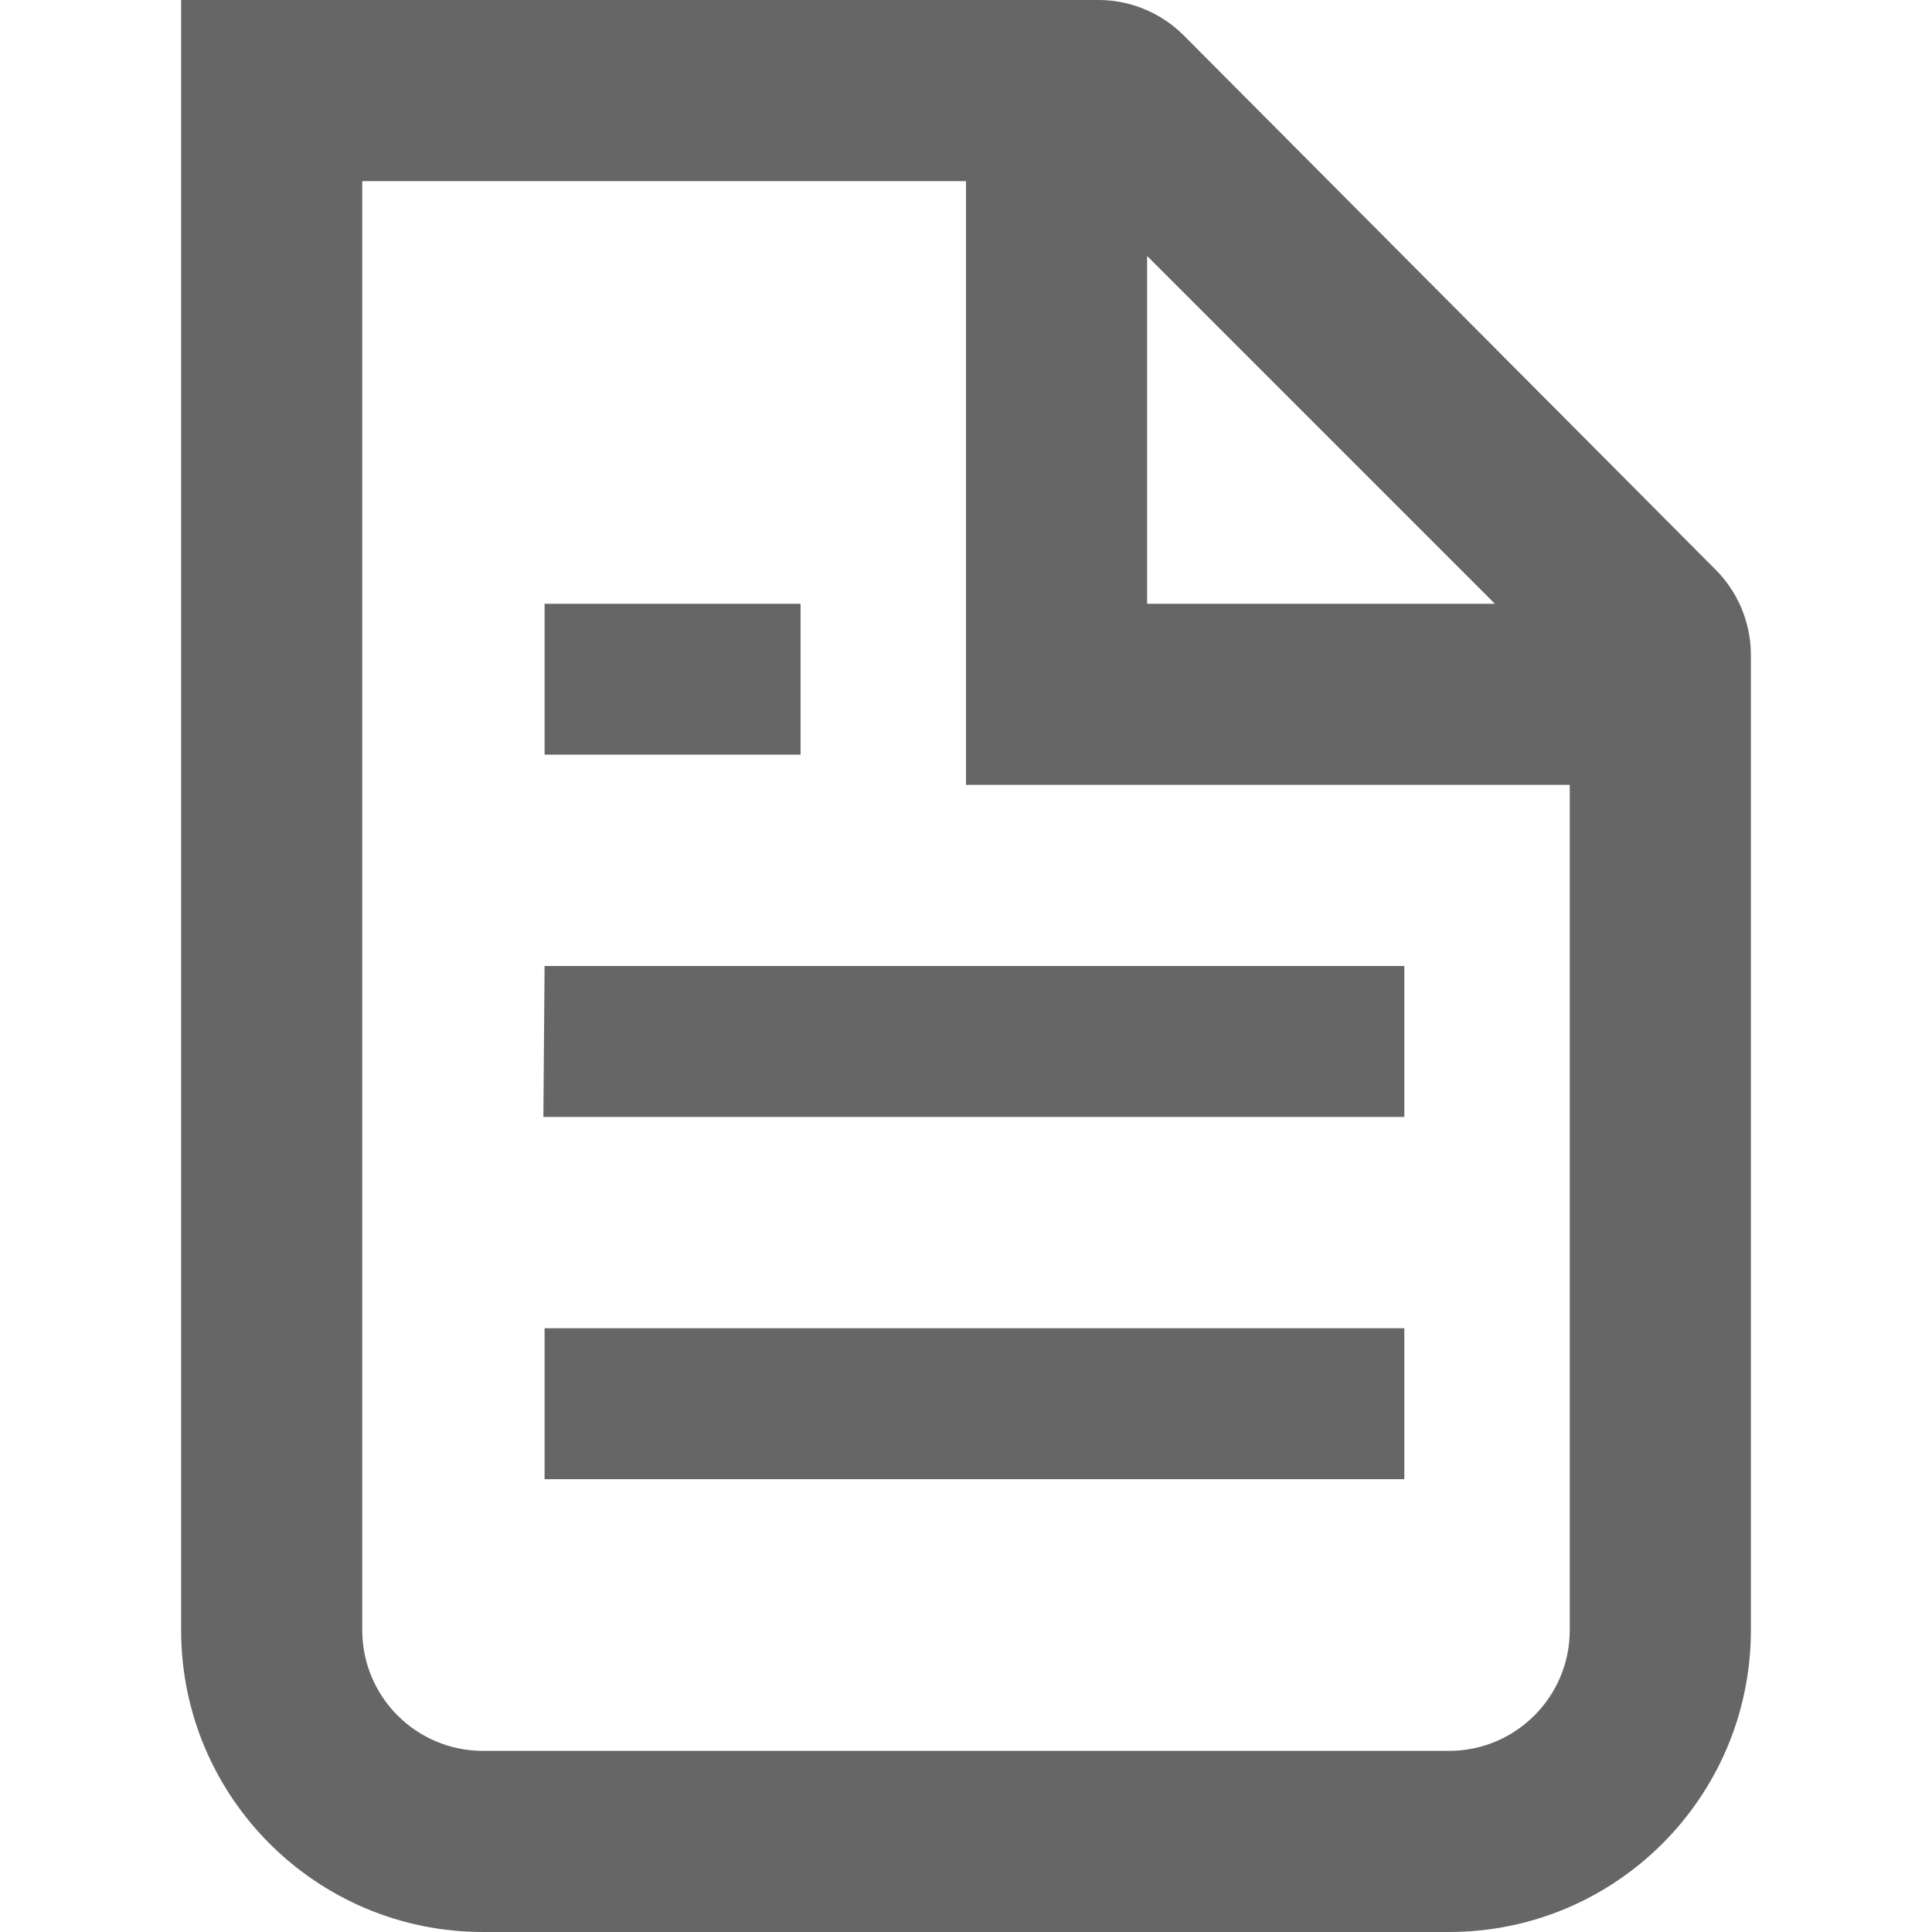
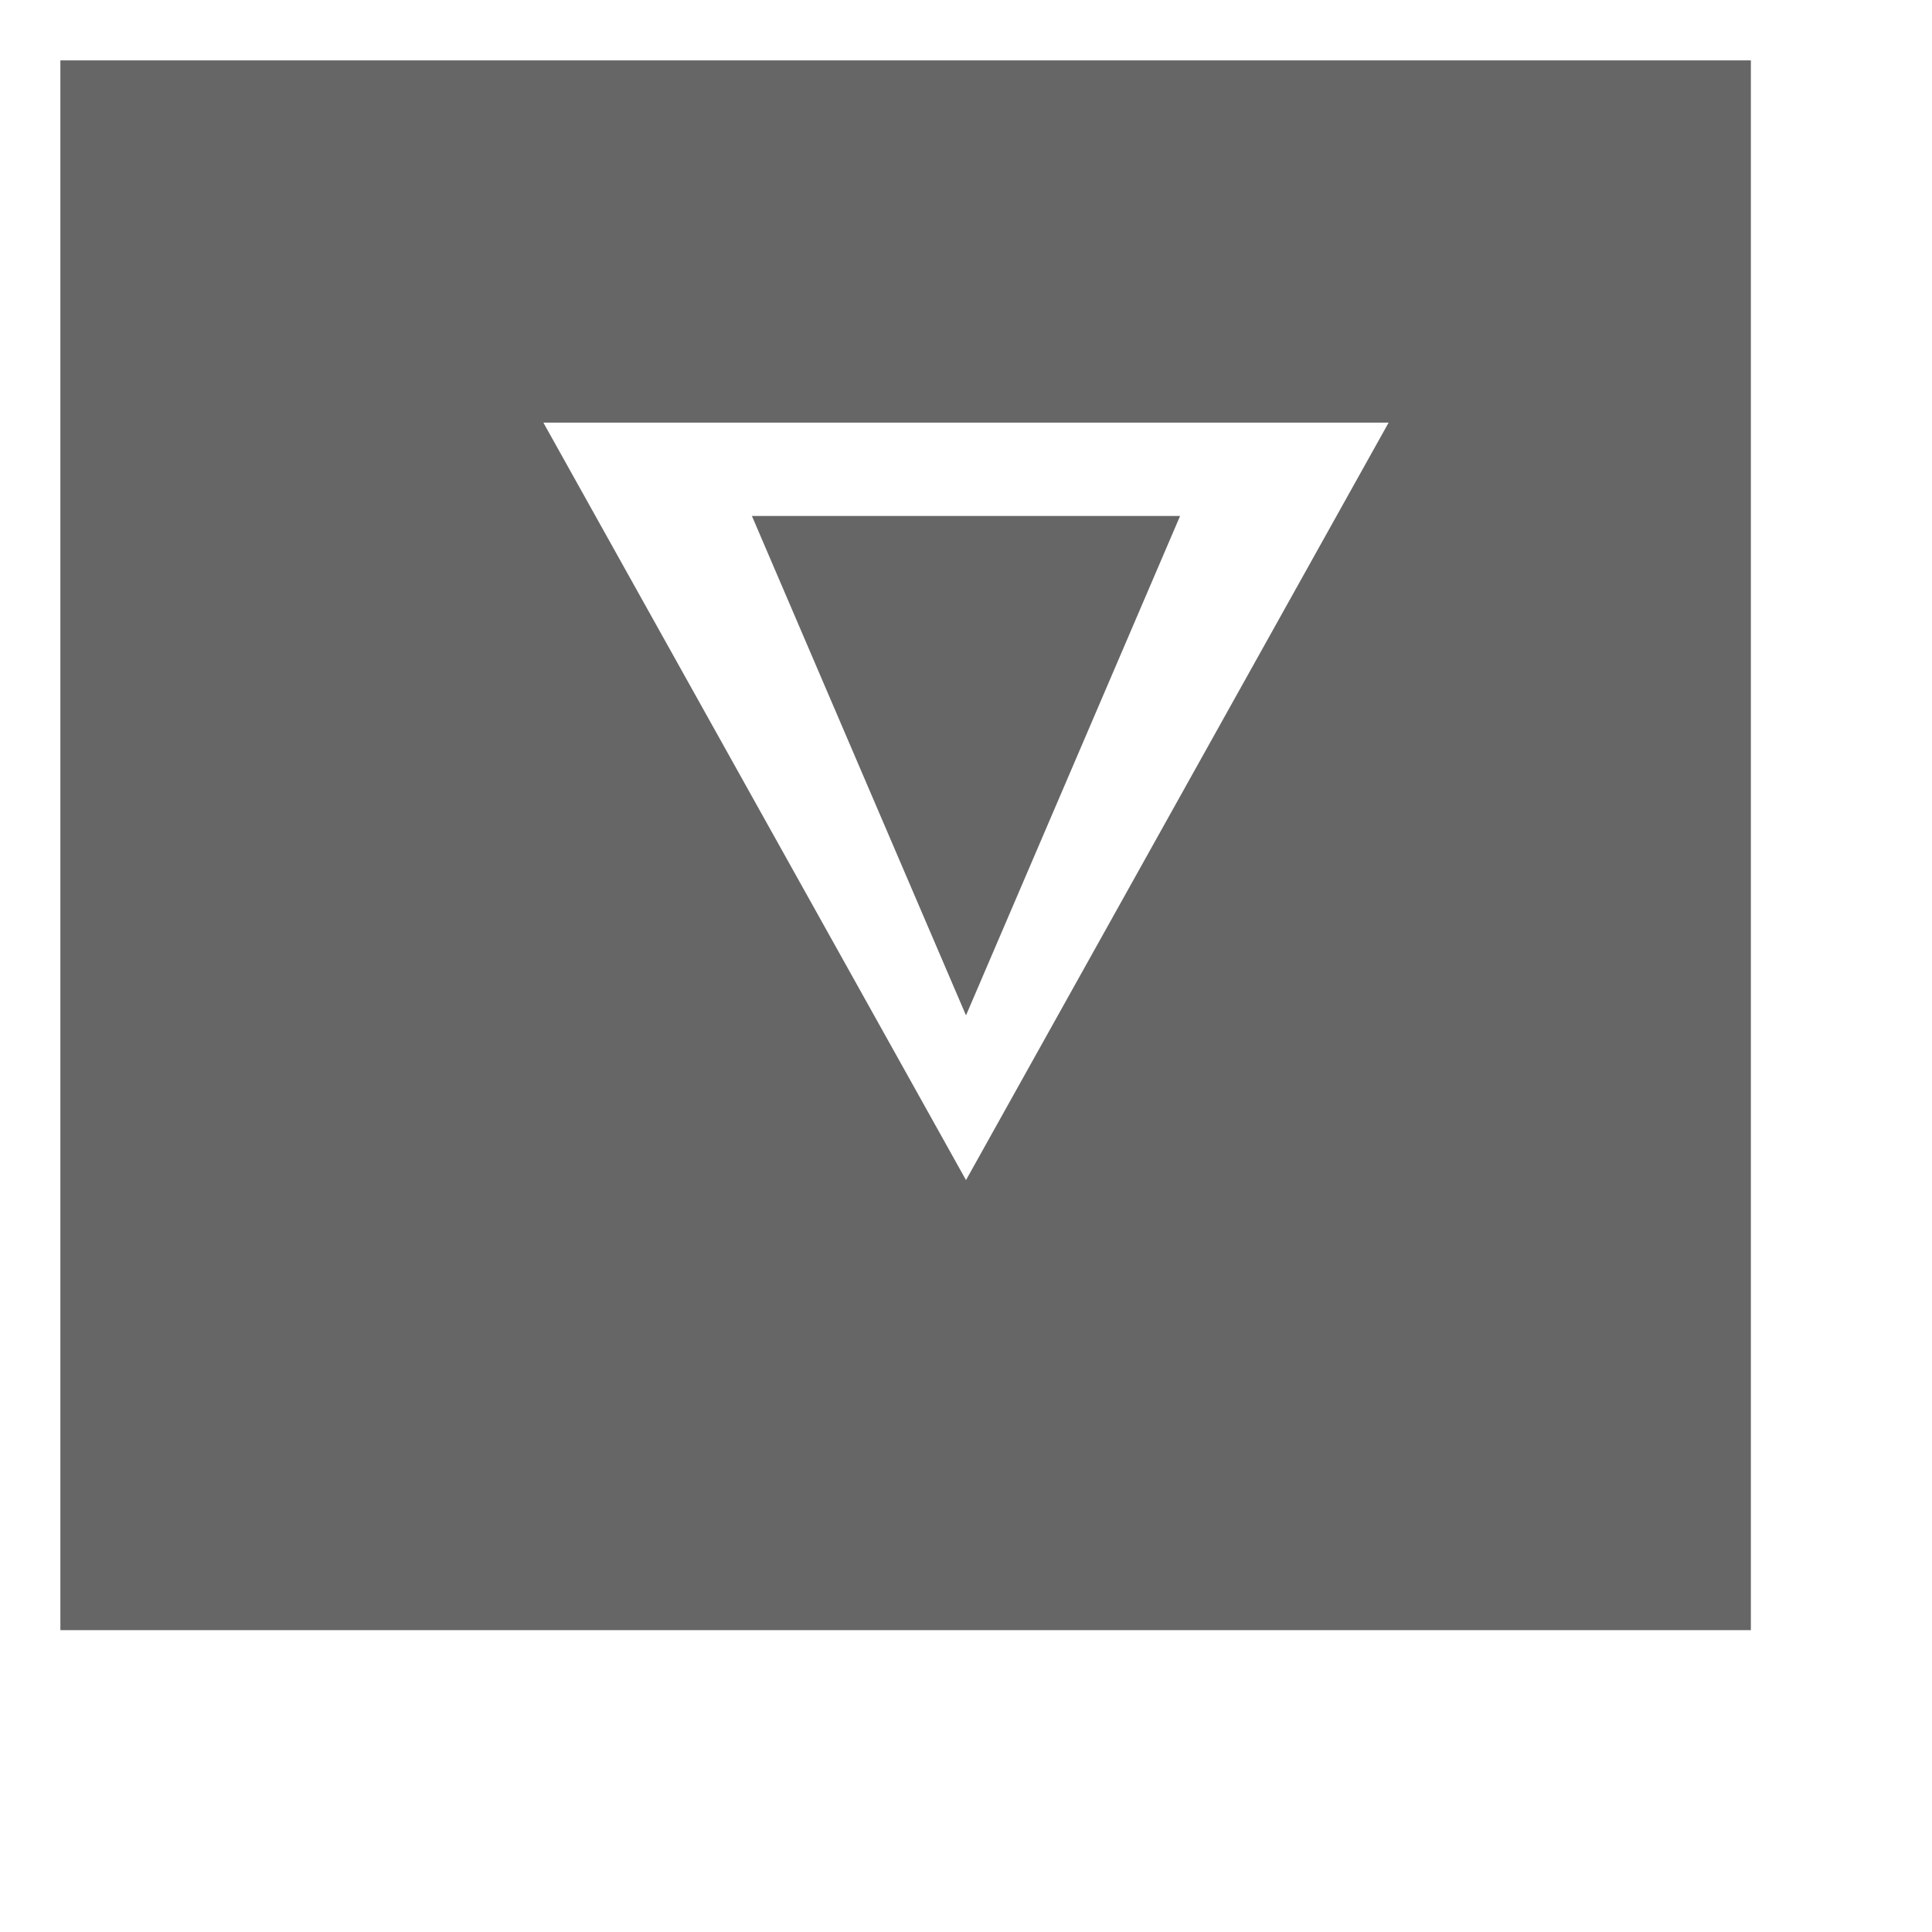
<svg xmlns="http://www.w3.org/2000/svg" fill="none" viewBox="0 0 16 16">
-   <path d="M14.5 13.5V5.41a1 1 0 0 0-.3-.7L9.8.29A1 1 0 0 0 9.08 0H1.5v13.5A2.5 2.5 0 0 0 4 16h8a2.5 2.5 0 0 0 2.5-2.5m-1.5 0v-7H8v-5H3v12a1 1 0 0 0 1 1h8a1 1 0 0 0 1-1M9.5 5V2.12L12.38 5zM5.13 5h-.62v1.25h2.12V5zm-.62 3h7.12v1.25H4.5zm.62 3h-.62v1.25h7.12V11z" clip-rule="evenodd" fill="#666" fill-rule="evenodd" />
+   <path d="M14.5 13.5V.5H.5v13H14.5ZM6.227 4.273h3.546L8 8.409 6.227 4.273ZM8 9.773 4.5 3.5h7L8 9.773Zm-4.5 2.727h9v-1h-9v1Z" fill="#666" />
</svg>
